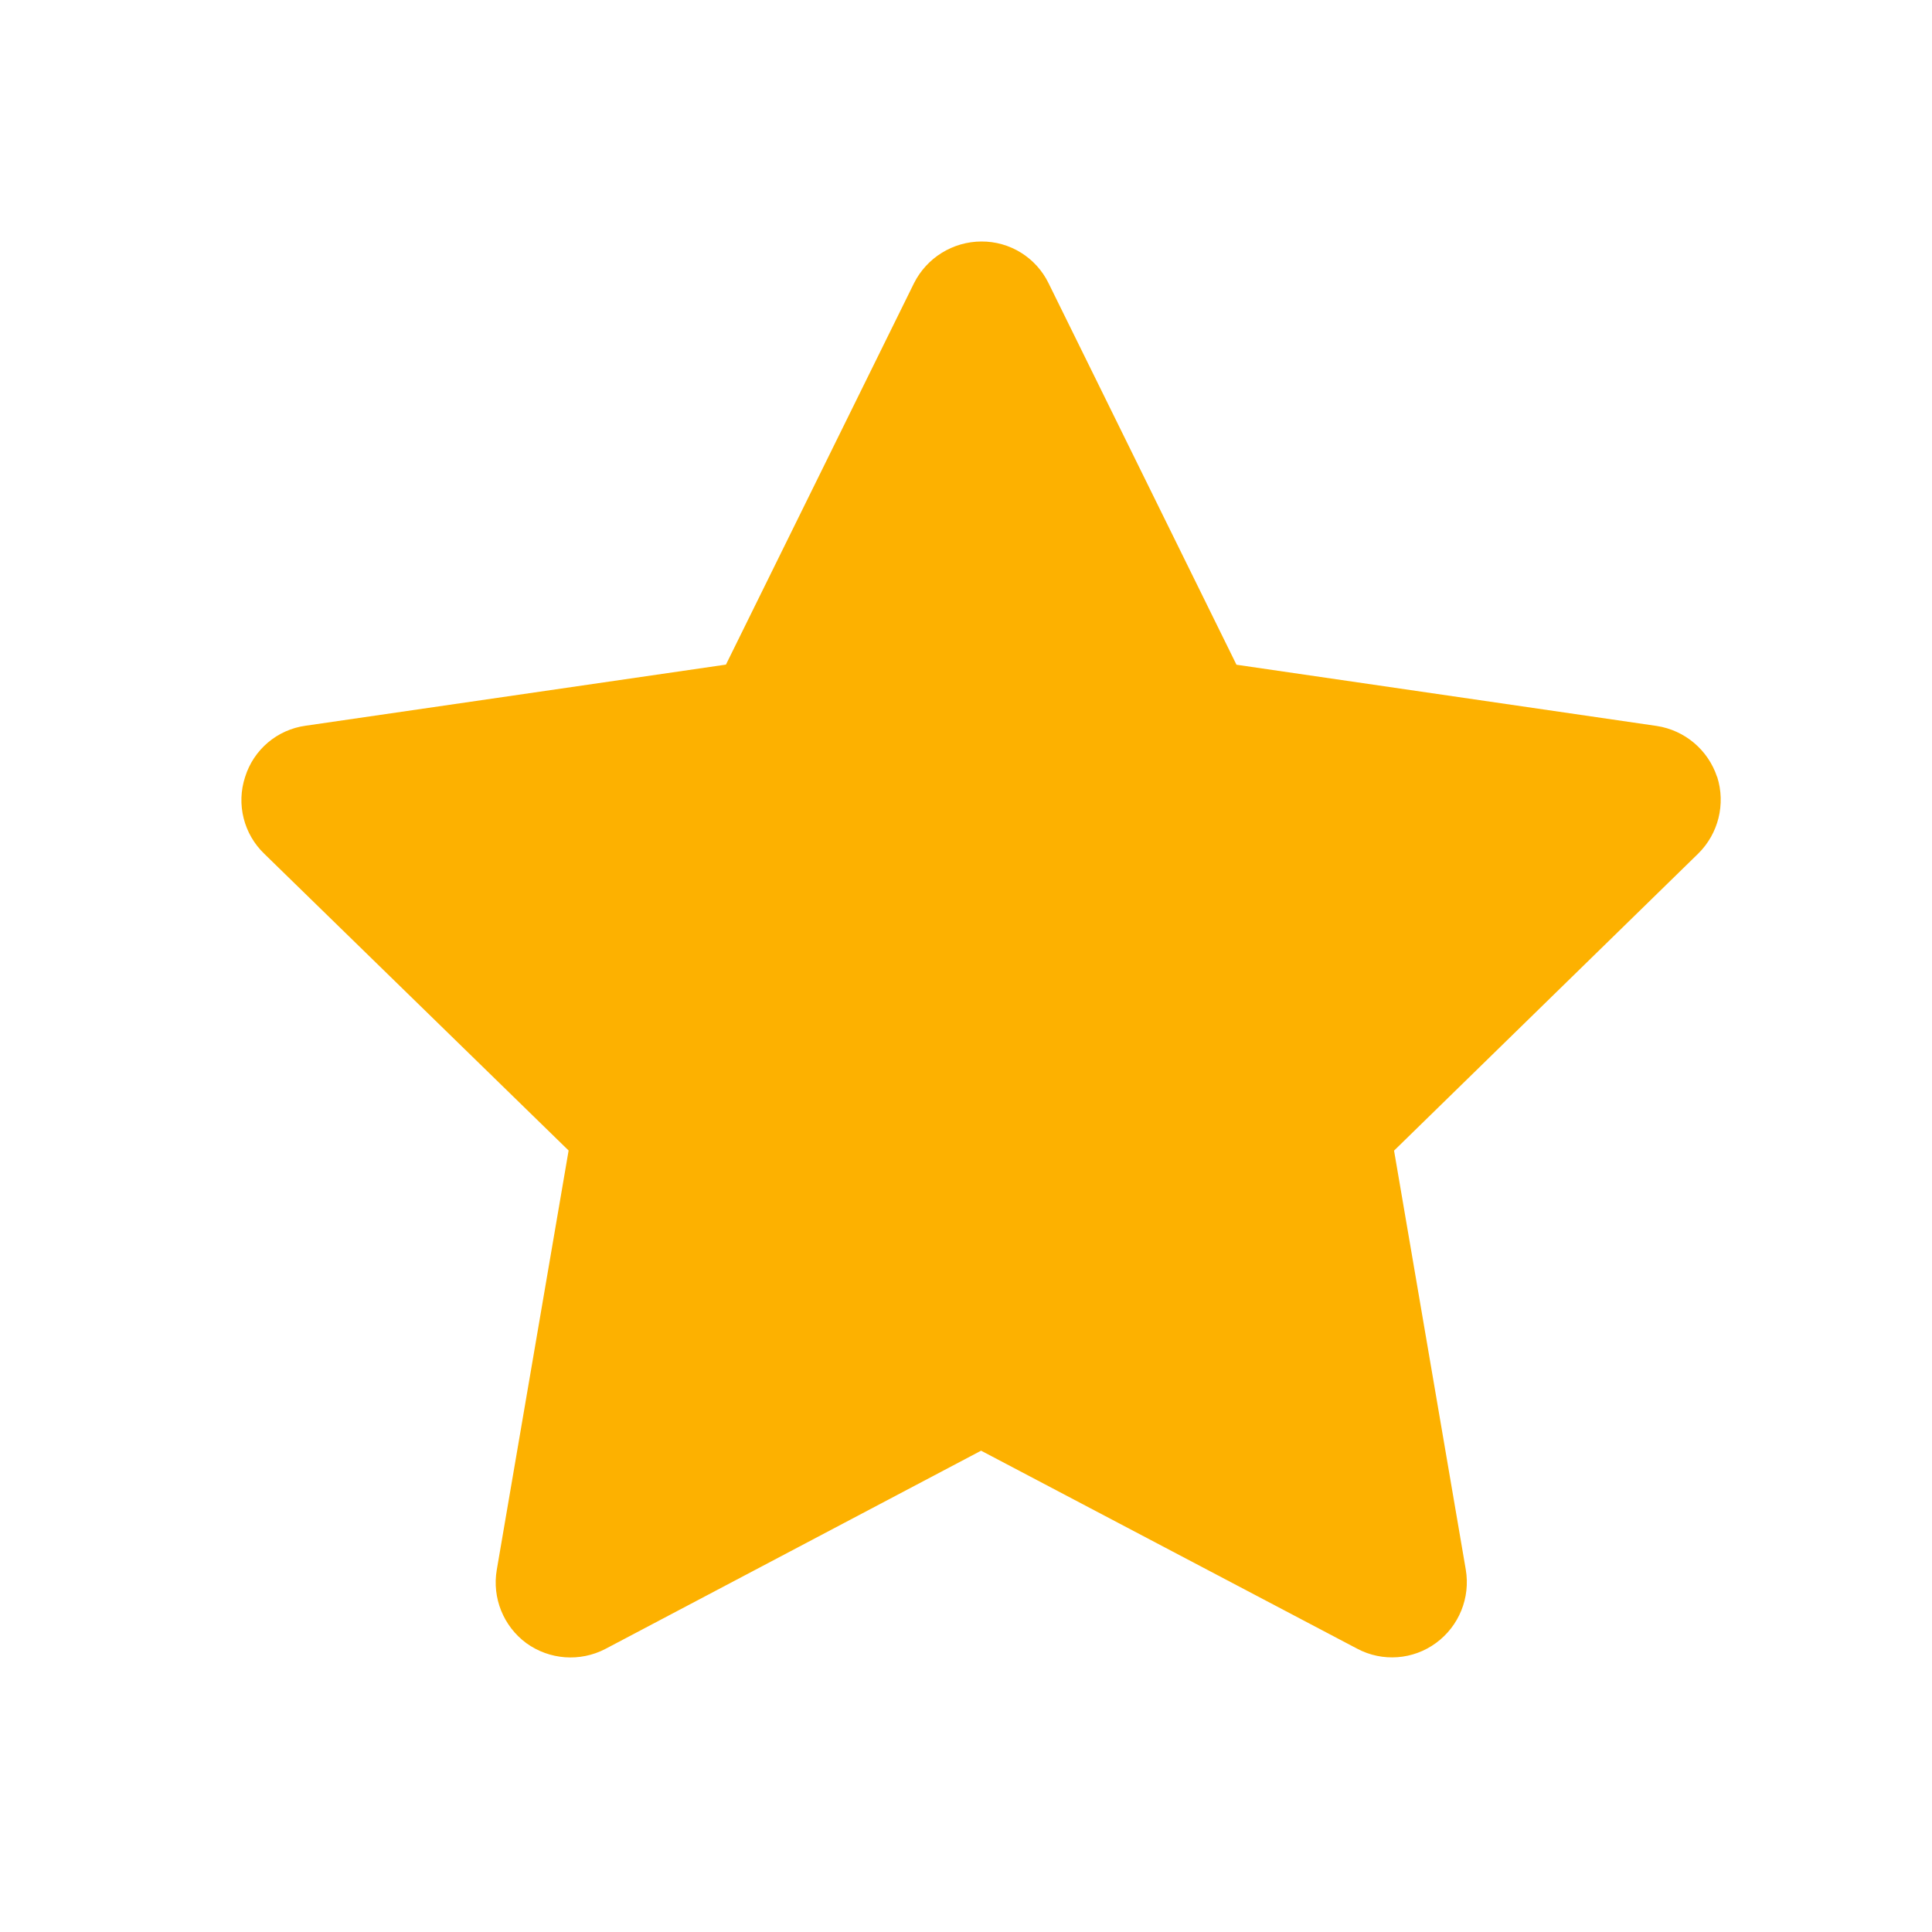
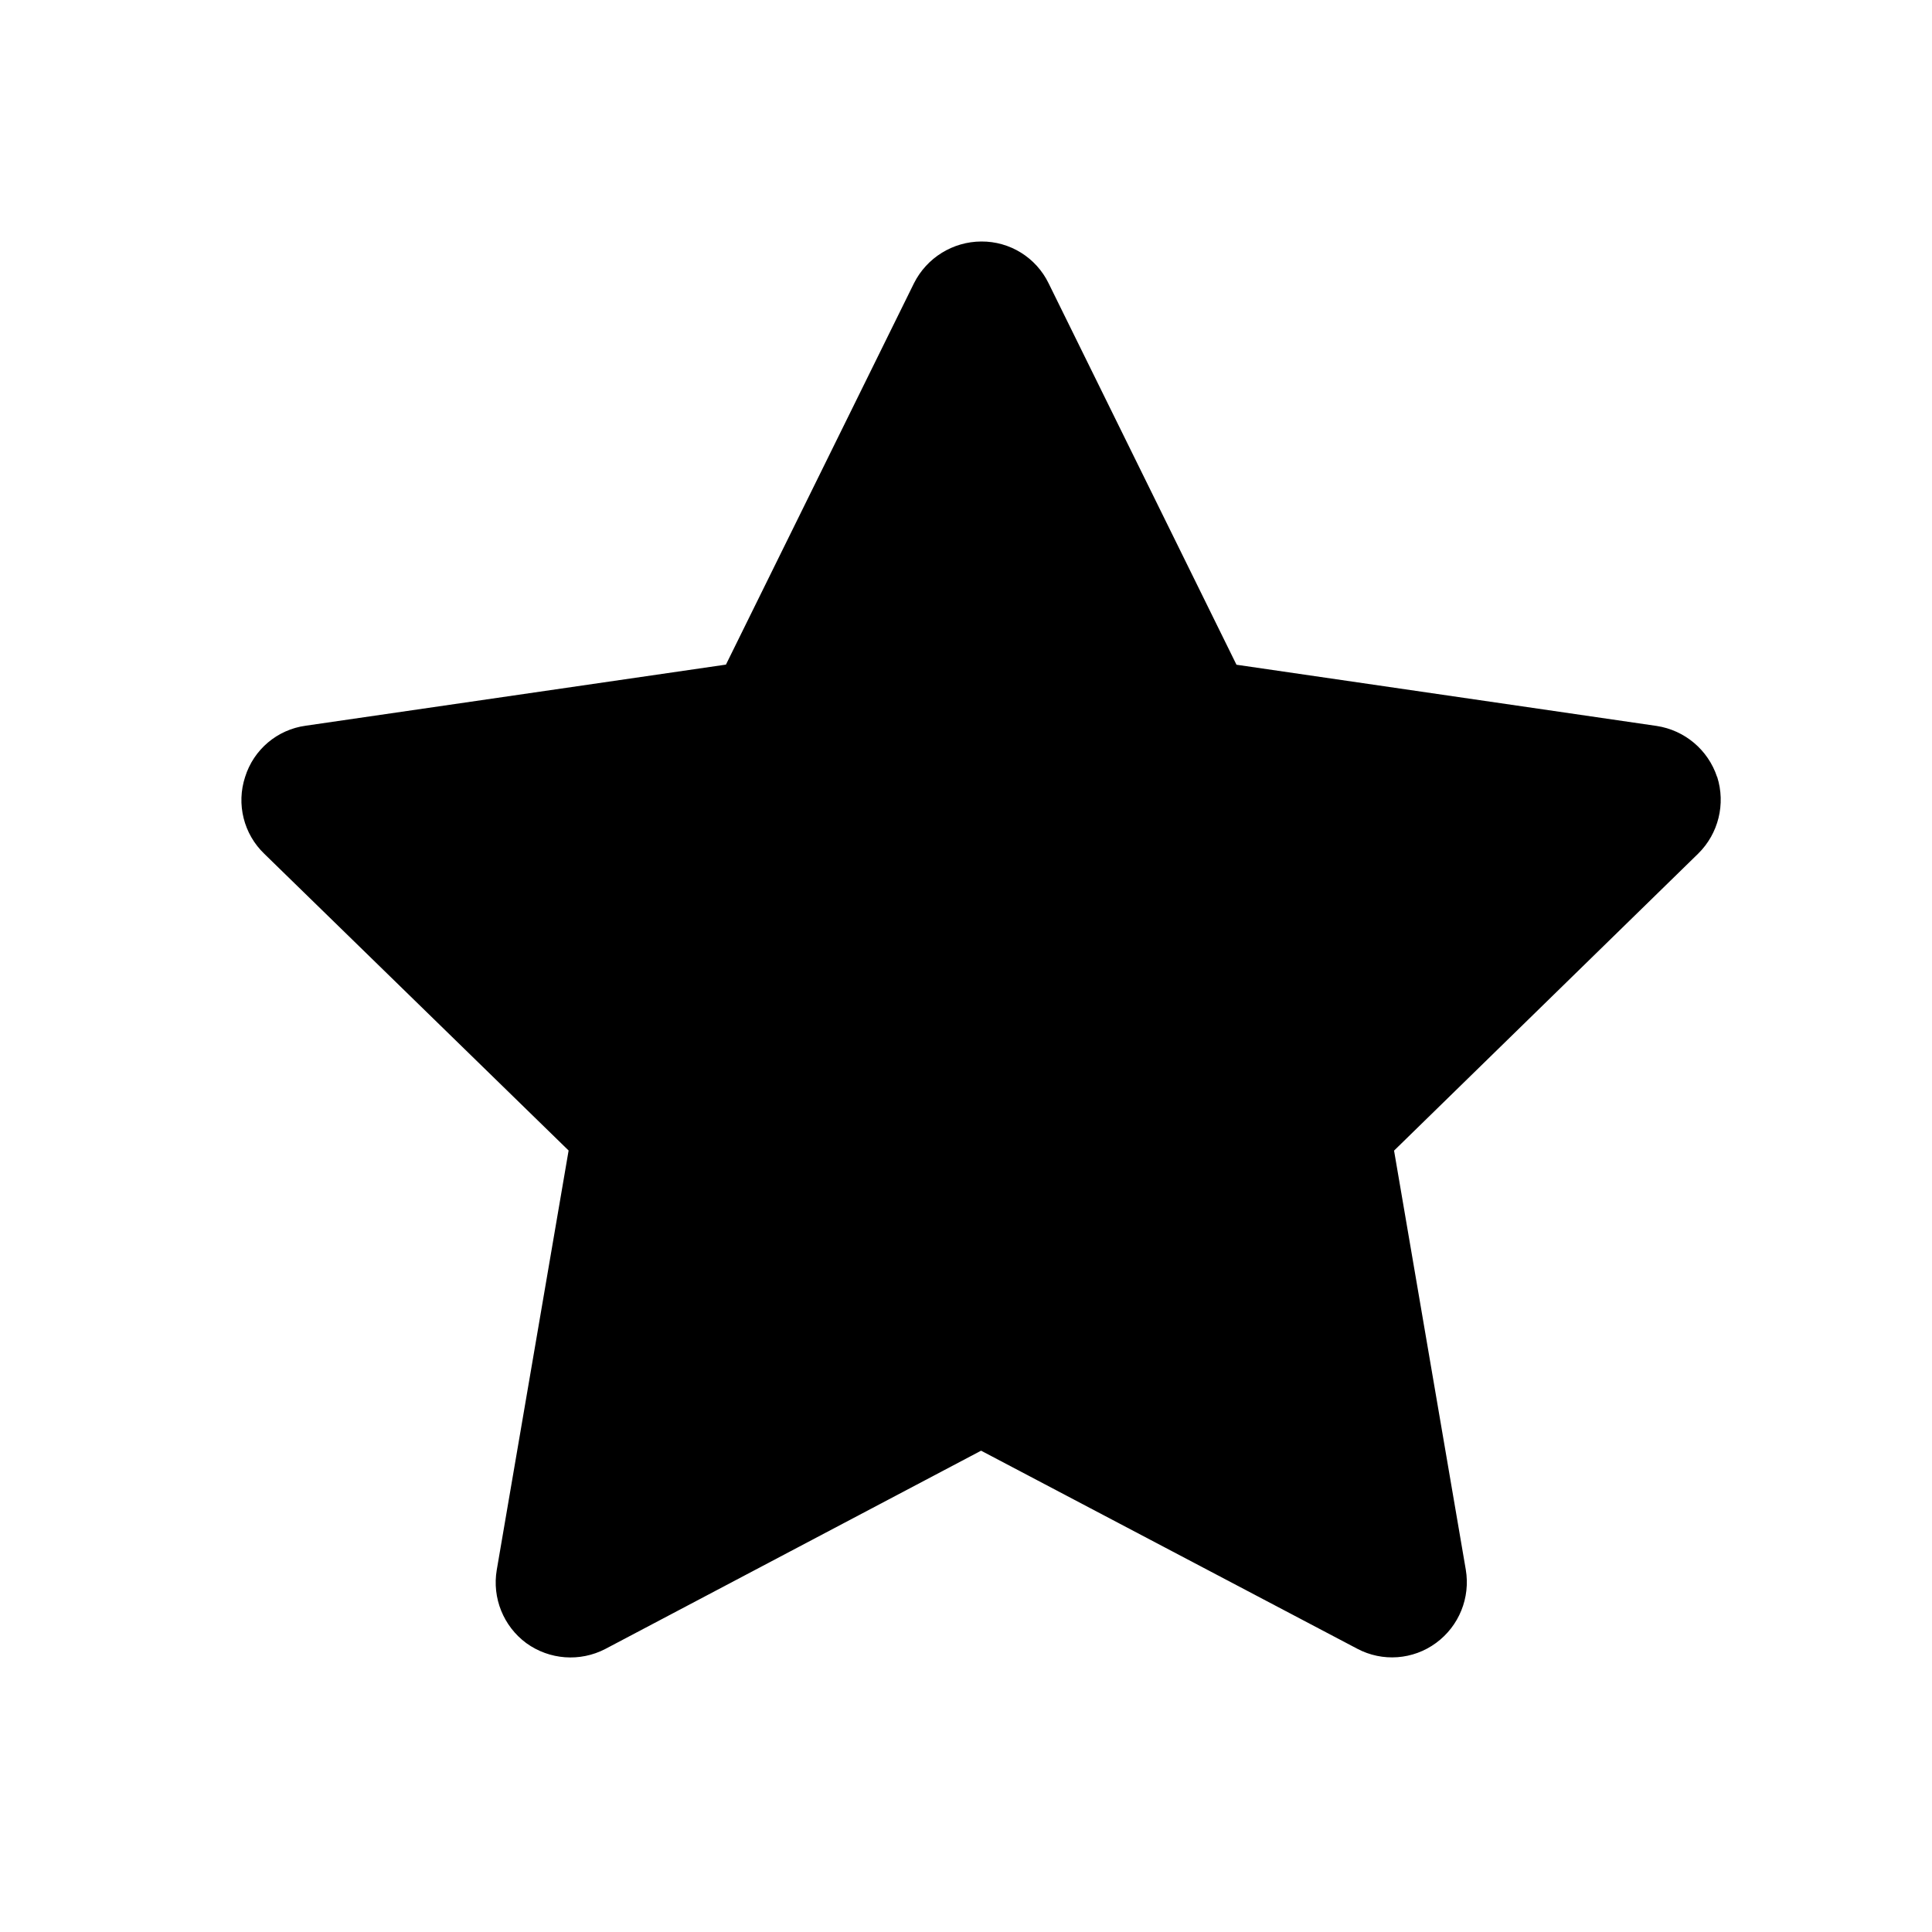
- <svg xmlns="http://www.w3.org/2000/svg" t="1725003285812" class="icon" viewBox="0 0 1024 1024" version="1.1" p-id="55165" width="200" height="200">
-   <path d="M910.08 411.776a40.064 40.064 0 0 0-32-27.008l-222.72-32.448-99.584-202.176A39.36 39.36 0 0 0 520.128 128a40.128 40.128 0 0 0-35.712 22.144L384.768 352.256l-222.72 32.384a39.168 39.168 0 0 0-32.128 27.136 39.424 39.424 0 0 0 10.176 40.768l161.28 157.248-38.08 222.272a39.936 39.936 0 0 0 15.68 38.848 40 40 0 0 0 41.856 3.072l199.168-105.088 199.36 104.96a39.36 39.36 0 0 0 41.792-3.072 39.936 39.936 0 0 0 15.744-38.848l-38.016-222.08 161.216-157.44a40.064 40.064 0 0 0 10.048-40.64z" fill="#FDB100" p-id="55166" />
+ <svg xmlns="http://www.w3.org/2000/svg" t="1725003285812" class="icon" viewBox="0 0 1024 1024" version="1.1" width="200" height="200">
+   <path d="M910.08 411.776a40.064 40.064 0 0 0-32-27.008l-222.72-32.448-99.584-202.176A39.36 39.36 0 0 0 520.128 128a40.128 40.128 0 0 0-35.712 22.144L384.768 352.256l-222.72 32.384a39.168 39.168 0 0 0-32.128 27.136 39.424 39.424 0 0 0 10.176 40.768l161.28 157.248-38.08 222.272a39.936 39.936 0 0 0 15.68 38.848 40 40 0 0 0 41.856 3.072l199.168-105.088 199.36 104.96a39.36 39.36 0 0 0 41.792-3.072 39.936 39.936 0 0 0 15.744-38.848l-38.016-222.08 161.216-157.44a40.064 40.064 0 0 0 10.048-40.64z" />
</svg>
